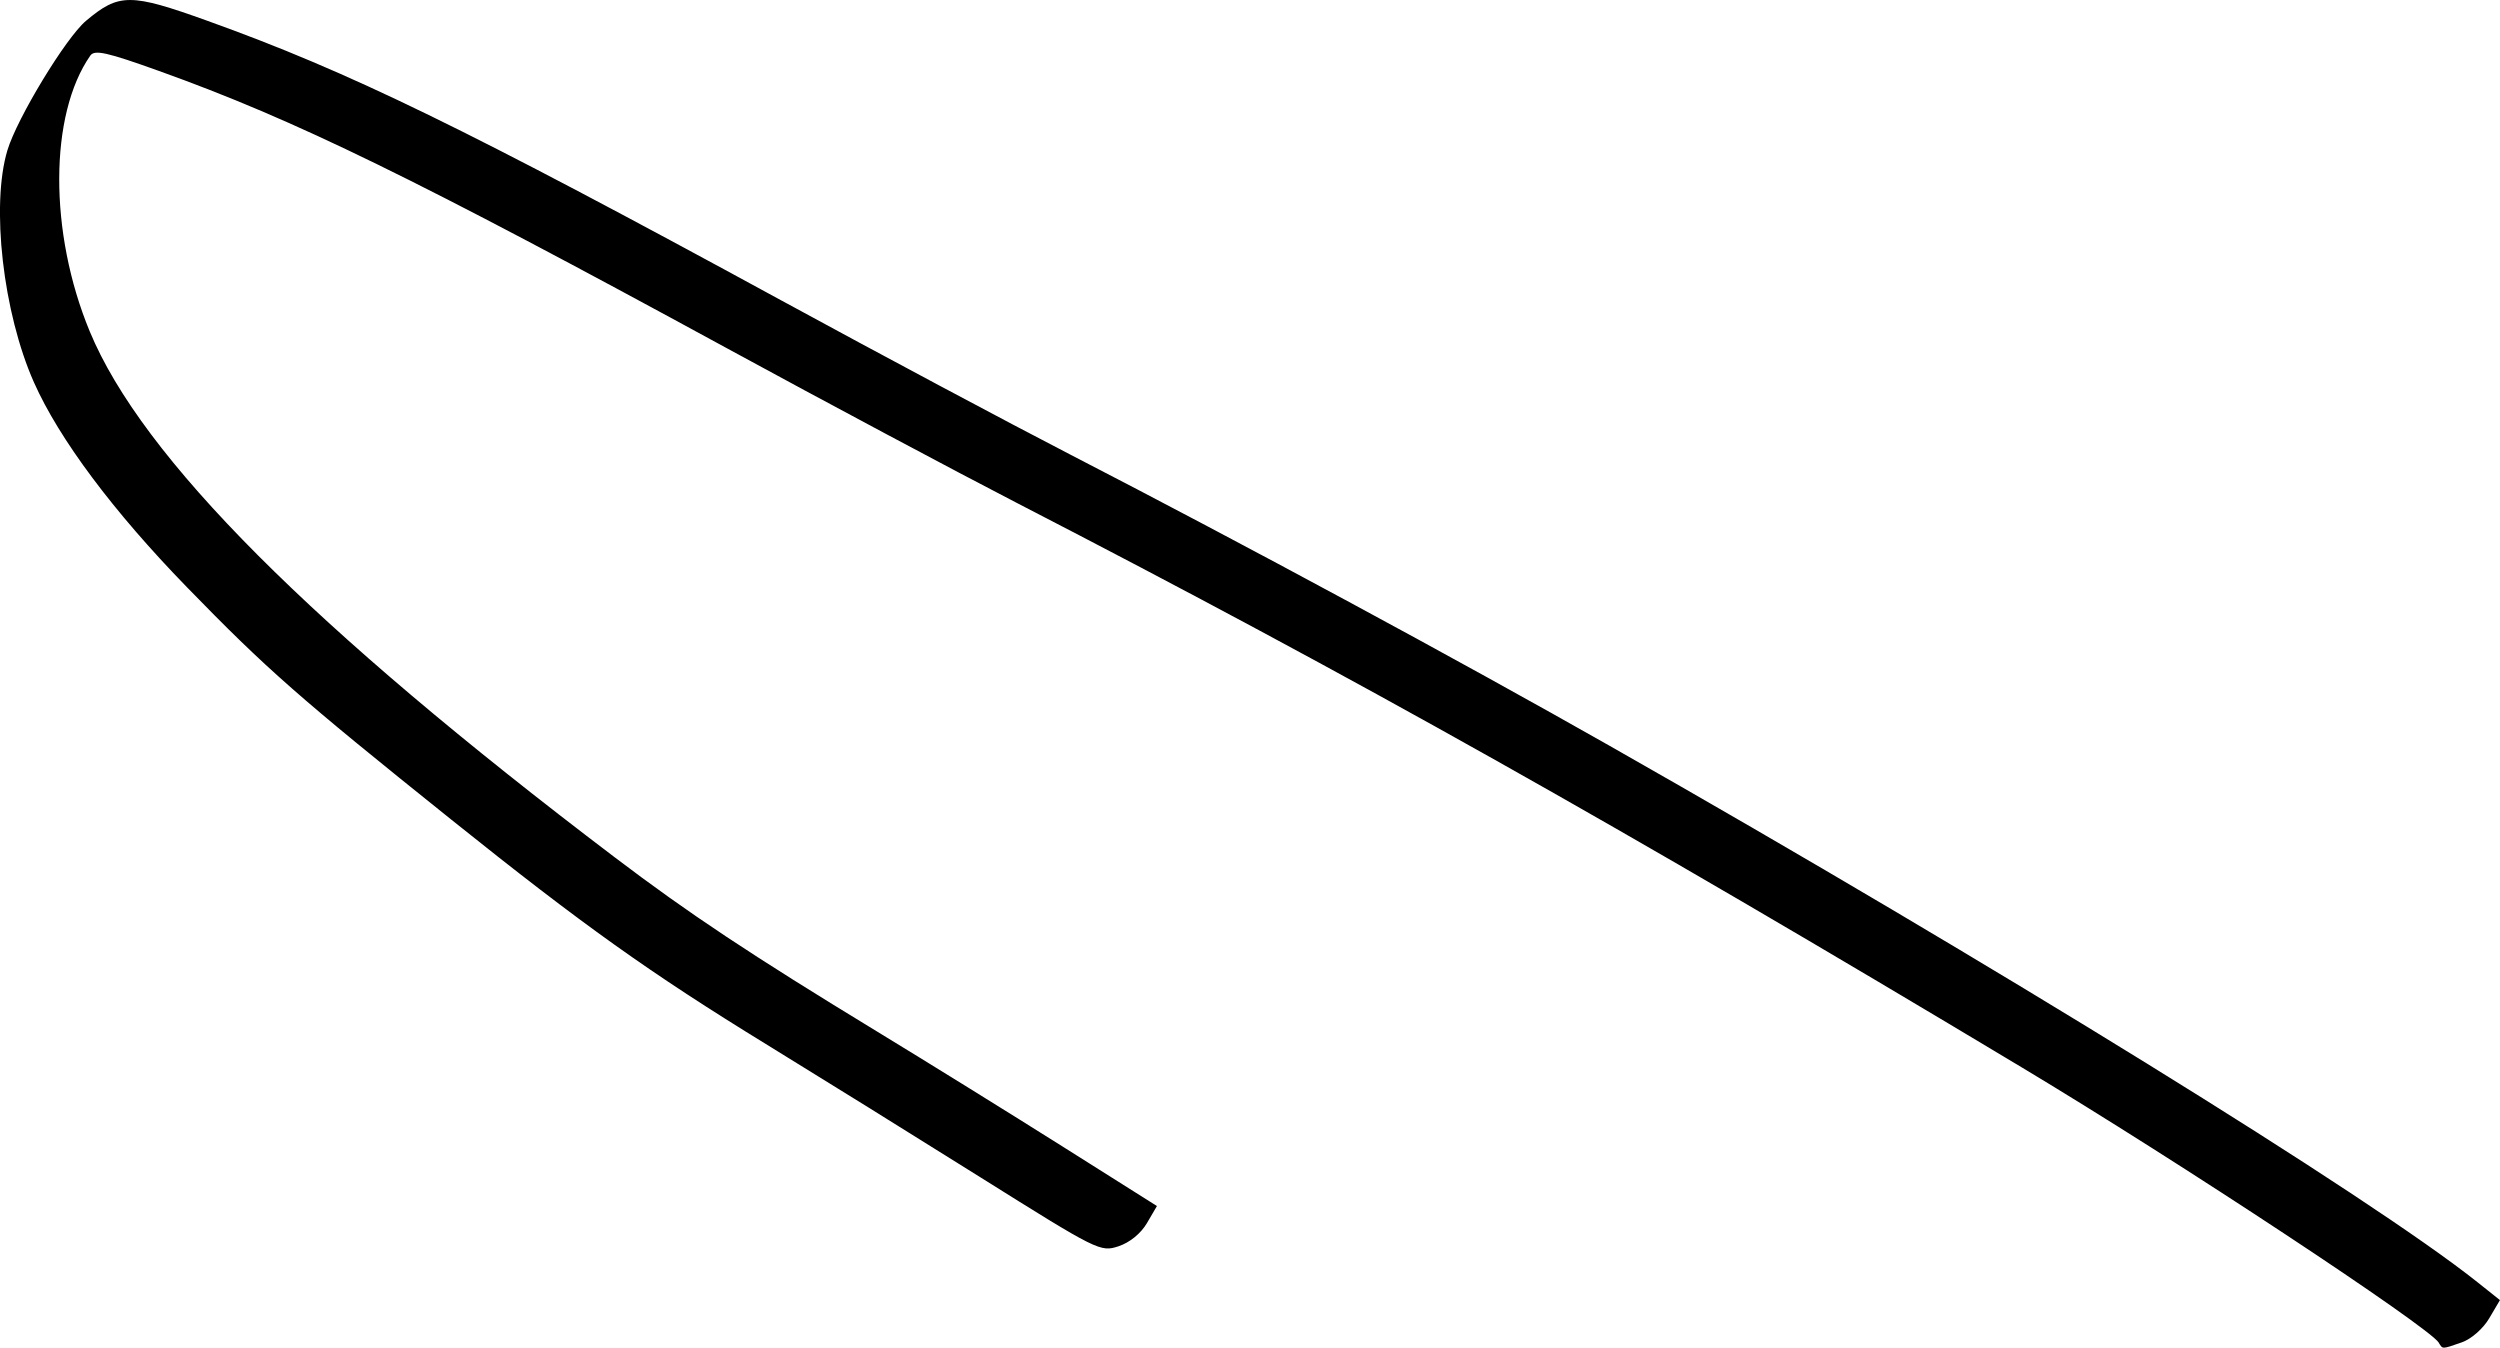
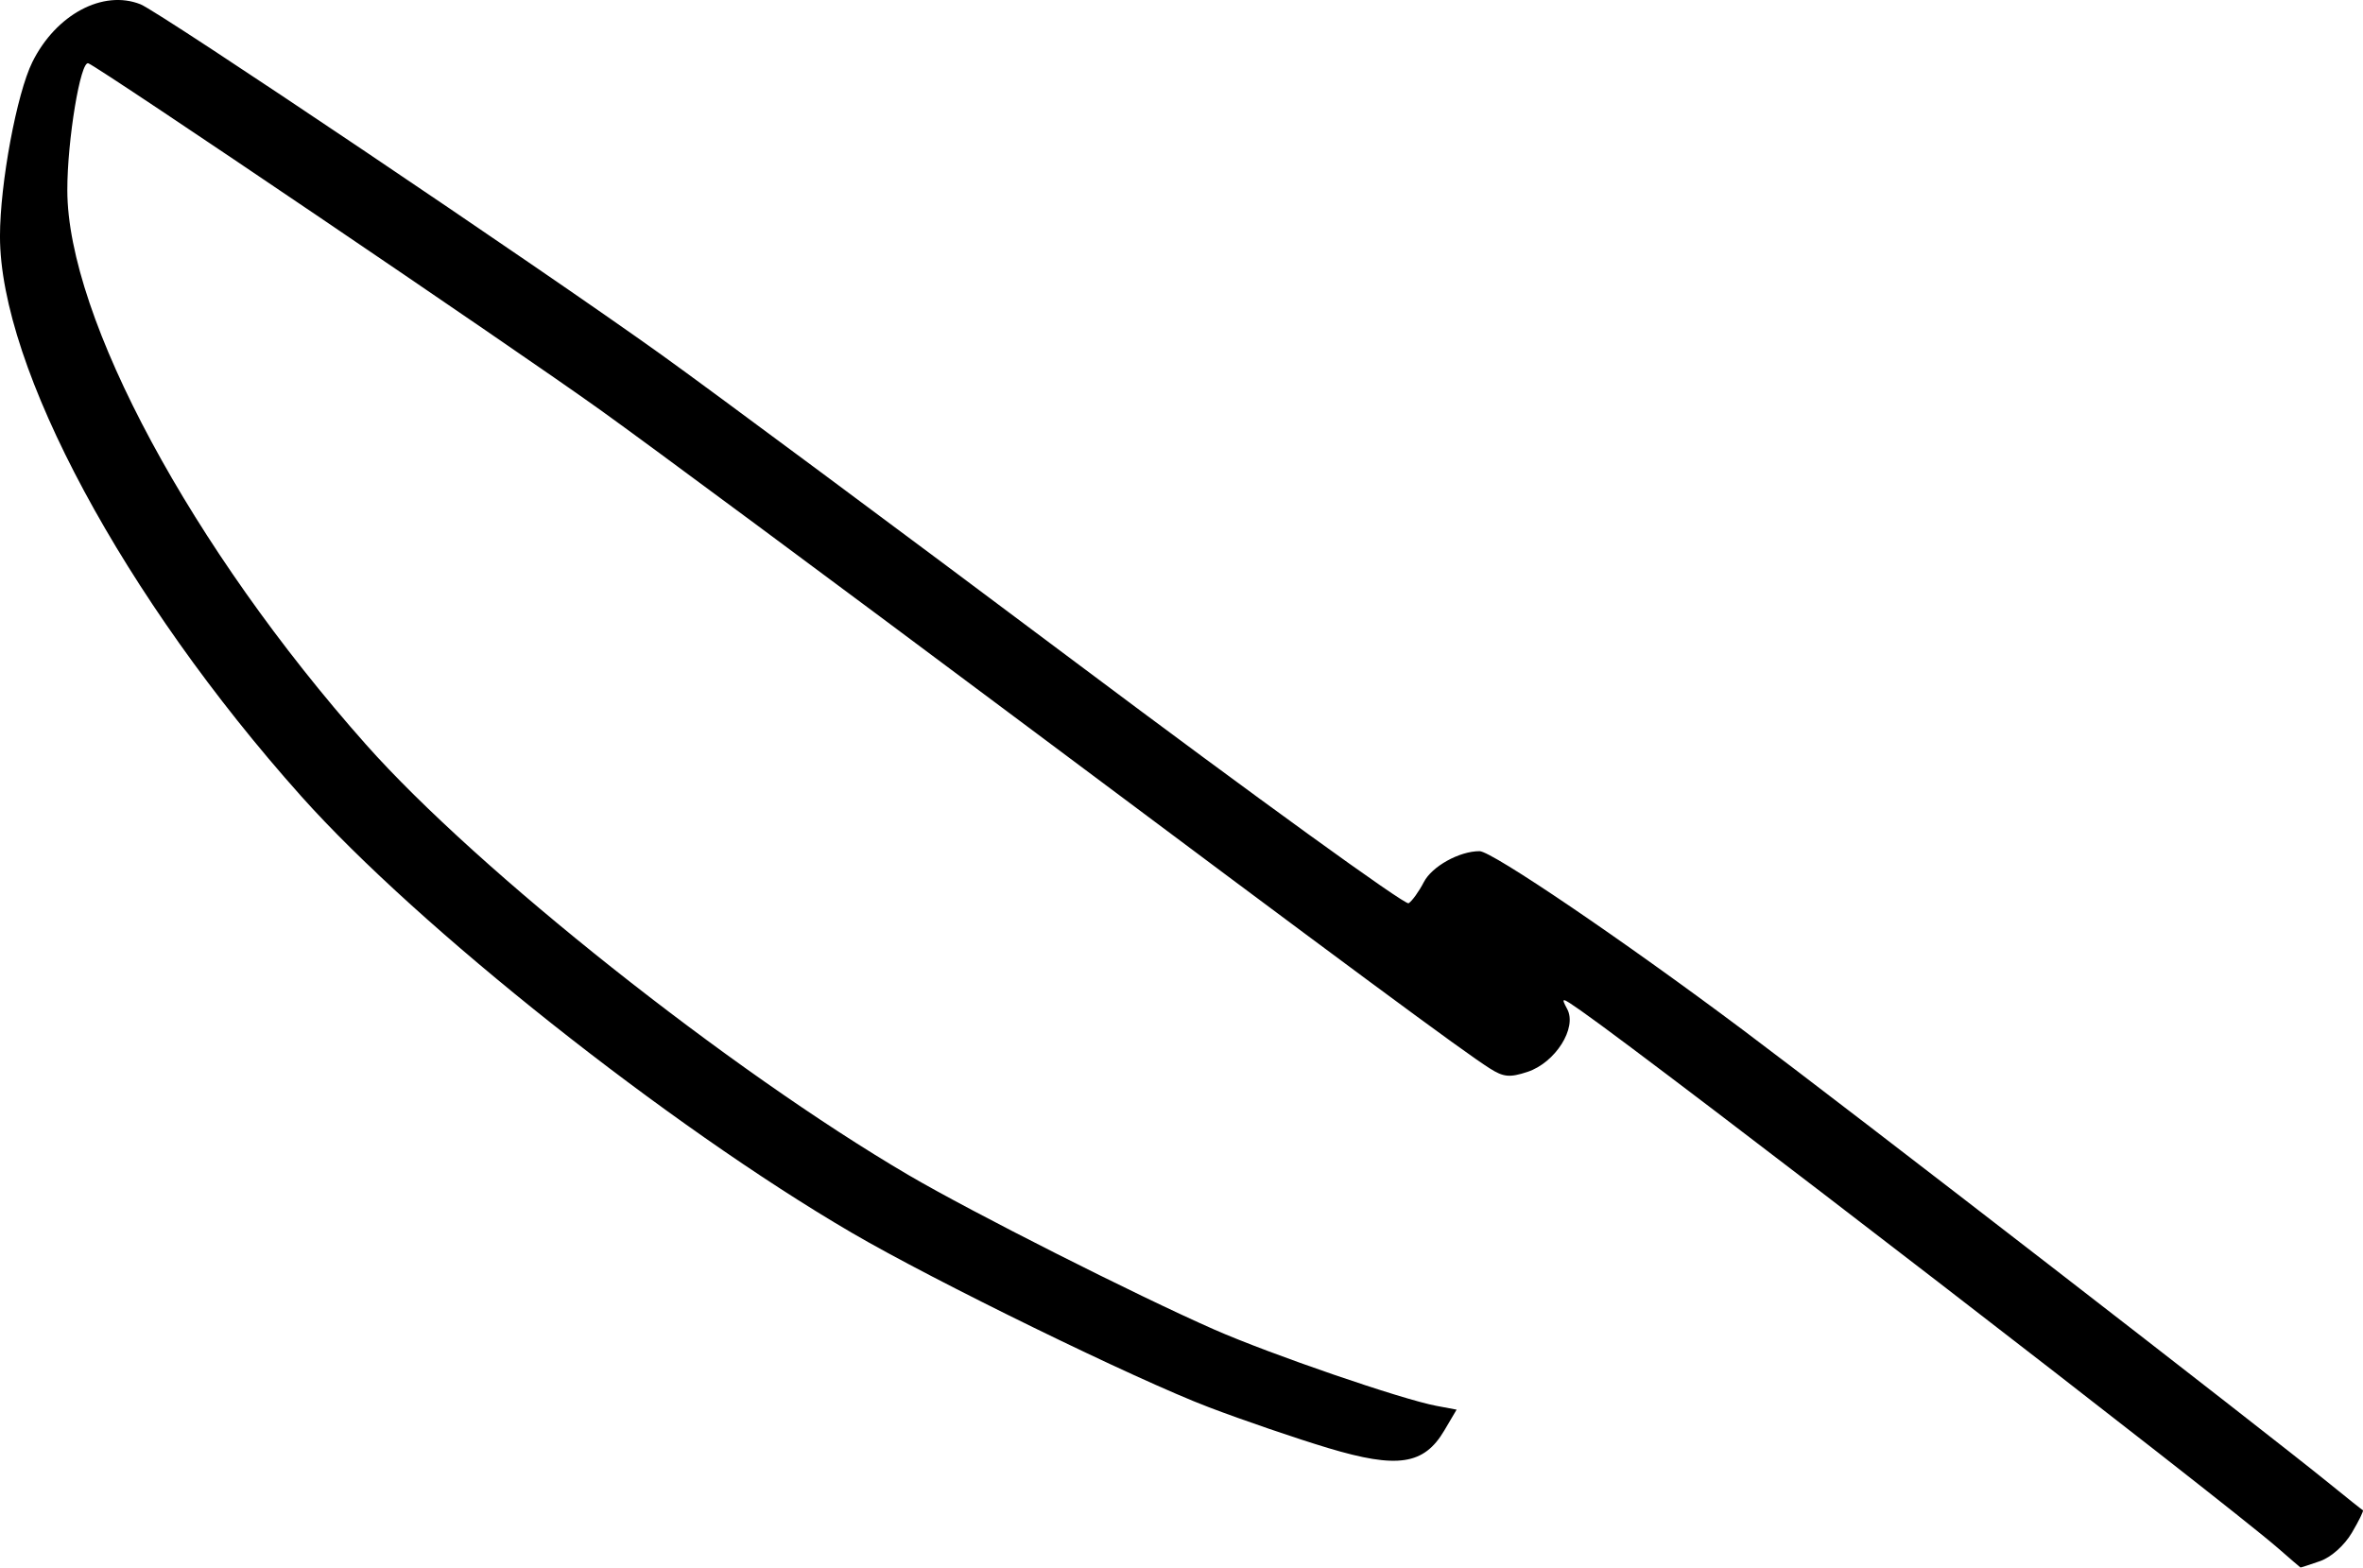
- <svg xmlns="http://www.w3.org/2000/svg" width="123.274mm" height="66.451mm" viewBox="0 0 123.274 66.451" version="1.1" id="svg1" xml:space="preserve">
+ <svg xmlns="http://www.w3.org/2000/svg" width="102.078mm" height="67.717mm" viewBox="0 0 102.078 67.717" version="1.1" id="svg1" xml:space="preserve">
  <defs id="defs1" />
-   <g id="layer1" transform="translate(-42.59346,-119.2632)">
-     <path style="fill:#000000" d="m 162.852,185.474 c -0.486,-0.786 -12.812,-8.925 -20.55,-13.569 -19.868,-11.924 -32.898,-19.243 -49.566,-27.841 -3.056,-1.577 -9.485,-5.006 -14.287,-7.622 -15.409,-8.393 -21.305,-11.272 -28.009,-13.678 -2.581,-0.926 -3.183,-1.061 -3.393,-0.76 -2.032,2.917 -2.046,8.728 -0.031,13.595 2.578,6.227 10.926,14.592 25.876,25.928 3.684,2.794 6.71,4.803 12.965,8.61 2.474,1.506 6.587,4.055 9.141,5.666 l 4.643,2.929 -0.492,0.842 c -0.299,0.511 -0.849,0.96 -1.401,1.142 -0.894,0.295 -1.011,0.236 -6.798,-3.392 -3.238,-2.031 -7.971,-4.971 -10.516,-6.533 -5.796,-3.557 -9.092,-5.907 -15.592,-11.116 -7.538,-6.042 -9.099,-7.414 -13.033,-11.459 -3.635,-3.737 -6.302,-7.309 -7.543,-10.102 -1.523,-3.43 -2.127,-8.716 -1.307,-11.441 0.477,-1.583 2.881,-5.546 3.871,-6.379 1.629,-1.371 2.185,-1.372 5.971,-0.012 7.013,2.518 12.712,5.294 28.292,13.78 4.802,2.616 11.232,6.046 14.287,7.622 8.596,4.434 19.173,10.146 26.591,14.359 18.829,10.694 37.501,22.235 42.783,26.443 l 1.111,0.885 -0.53,0.898 c -0.301,0.511 -0.883,1.021 -1.349,1.184 -0.994,0.346 -0.937,0.345 -1.137,0.023 z" id="path1" />
+   <g id="layer1" transform="translate(-71.17375,-93.93318)">
+     <path style="fill:#000000" d="m 169.598,160.83 c -2.328,-2.034 -26.786,-20.894 -30.127,-23.232 -0.848,-0.593 -0.876,-0.597 -0.595,-0.07 0.435,0.814 -0.515,2.314 -1.717,2.711 -0.77,0.254 -1.035,0.229 -1.636,-0.154 -1.172,-0.746 -5.75,-4.132 -20.561,-15.208 -7.713,-5.767 -15.749,-11.724 -17.859,-13.236 -3.754,-2.691 -21.552,-14.742 -22.112,-14.972 -0.338,-0.139 -0.912,3.319 -0.909,5.484 0.006,5.502 5.381,15.474 12.91,23.953 4.825,5.434 15.7,14.062 23.442,18.599 2.724,1.596 9.816,5.18 13.192,6.665 2.425,1.067 8.099,3.016 9.601,3.298 l 0.87,0.163 -0.53,0.898 c -0.878,1.489 -2.022,1.662 -5.021,0.76 -1.359,-0.408 -3.675,-1.2 -5.146,-1.76 -3.162,-1.202 -11.866,-5.455 -15.441,-7.545 -7.923,-4.631 -18.709,-13.184 -23.767,-18.846 -7.667,-8.582 -13.022,-18.537 -13.019,-24.201 0.001,-2.276 0.725,-6.166 1.4,-7.526 1.02,-2.053 3.049,-3.137 4.669,-2.493 0.838,0.333 17.284,11.397 22.505,15.141 2.11,1.513 10.174,7.501 17.92,13.307 7.746,5.806 14.206,10.481 14.356,10.389 0.149,-0.092 0.446,-0.505 0.659,-0.916 0.351,-0.678 1.533,-1.335 2.405,-1.335 0.534,0 6.187,3.836 11.364,7.713 4.555,3.411 22.623,17.387 25.396,19.645 0.728,0.592 1.358,1.094 1.4,1.114 0.042,0.02 -0.172,0.459 -0.477,0.975 -0.323,0.547 -0.895,1.057 -1.373,1.224 -0.451,0.157 -0.832,0.281 -0.846,0.275 -0.015,-0.006 -0.443,-0.375 -0.953,-0.82 z" id="path1" />
  </g>
</svg>
